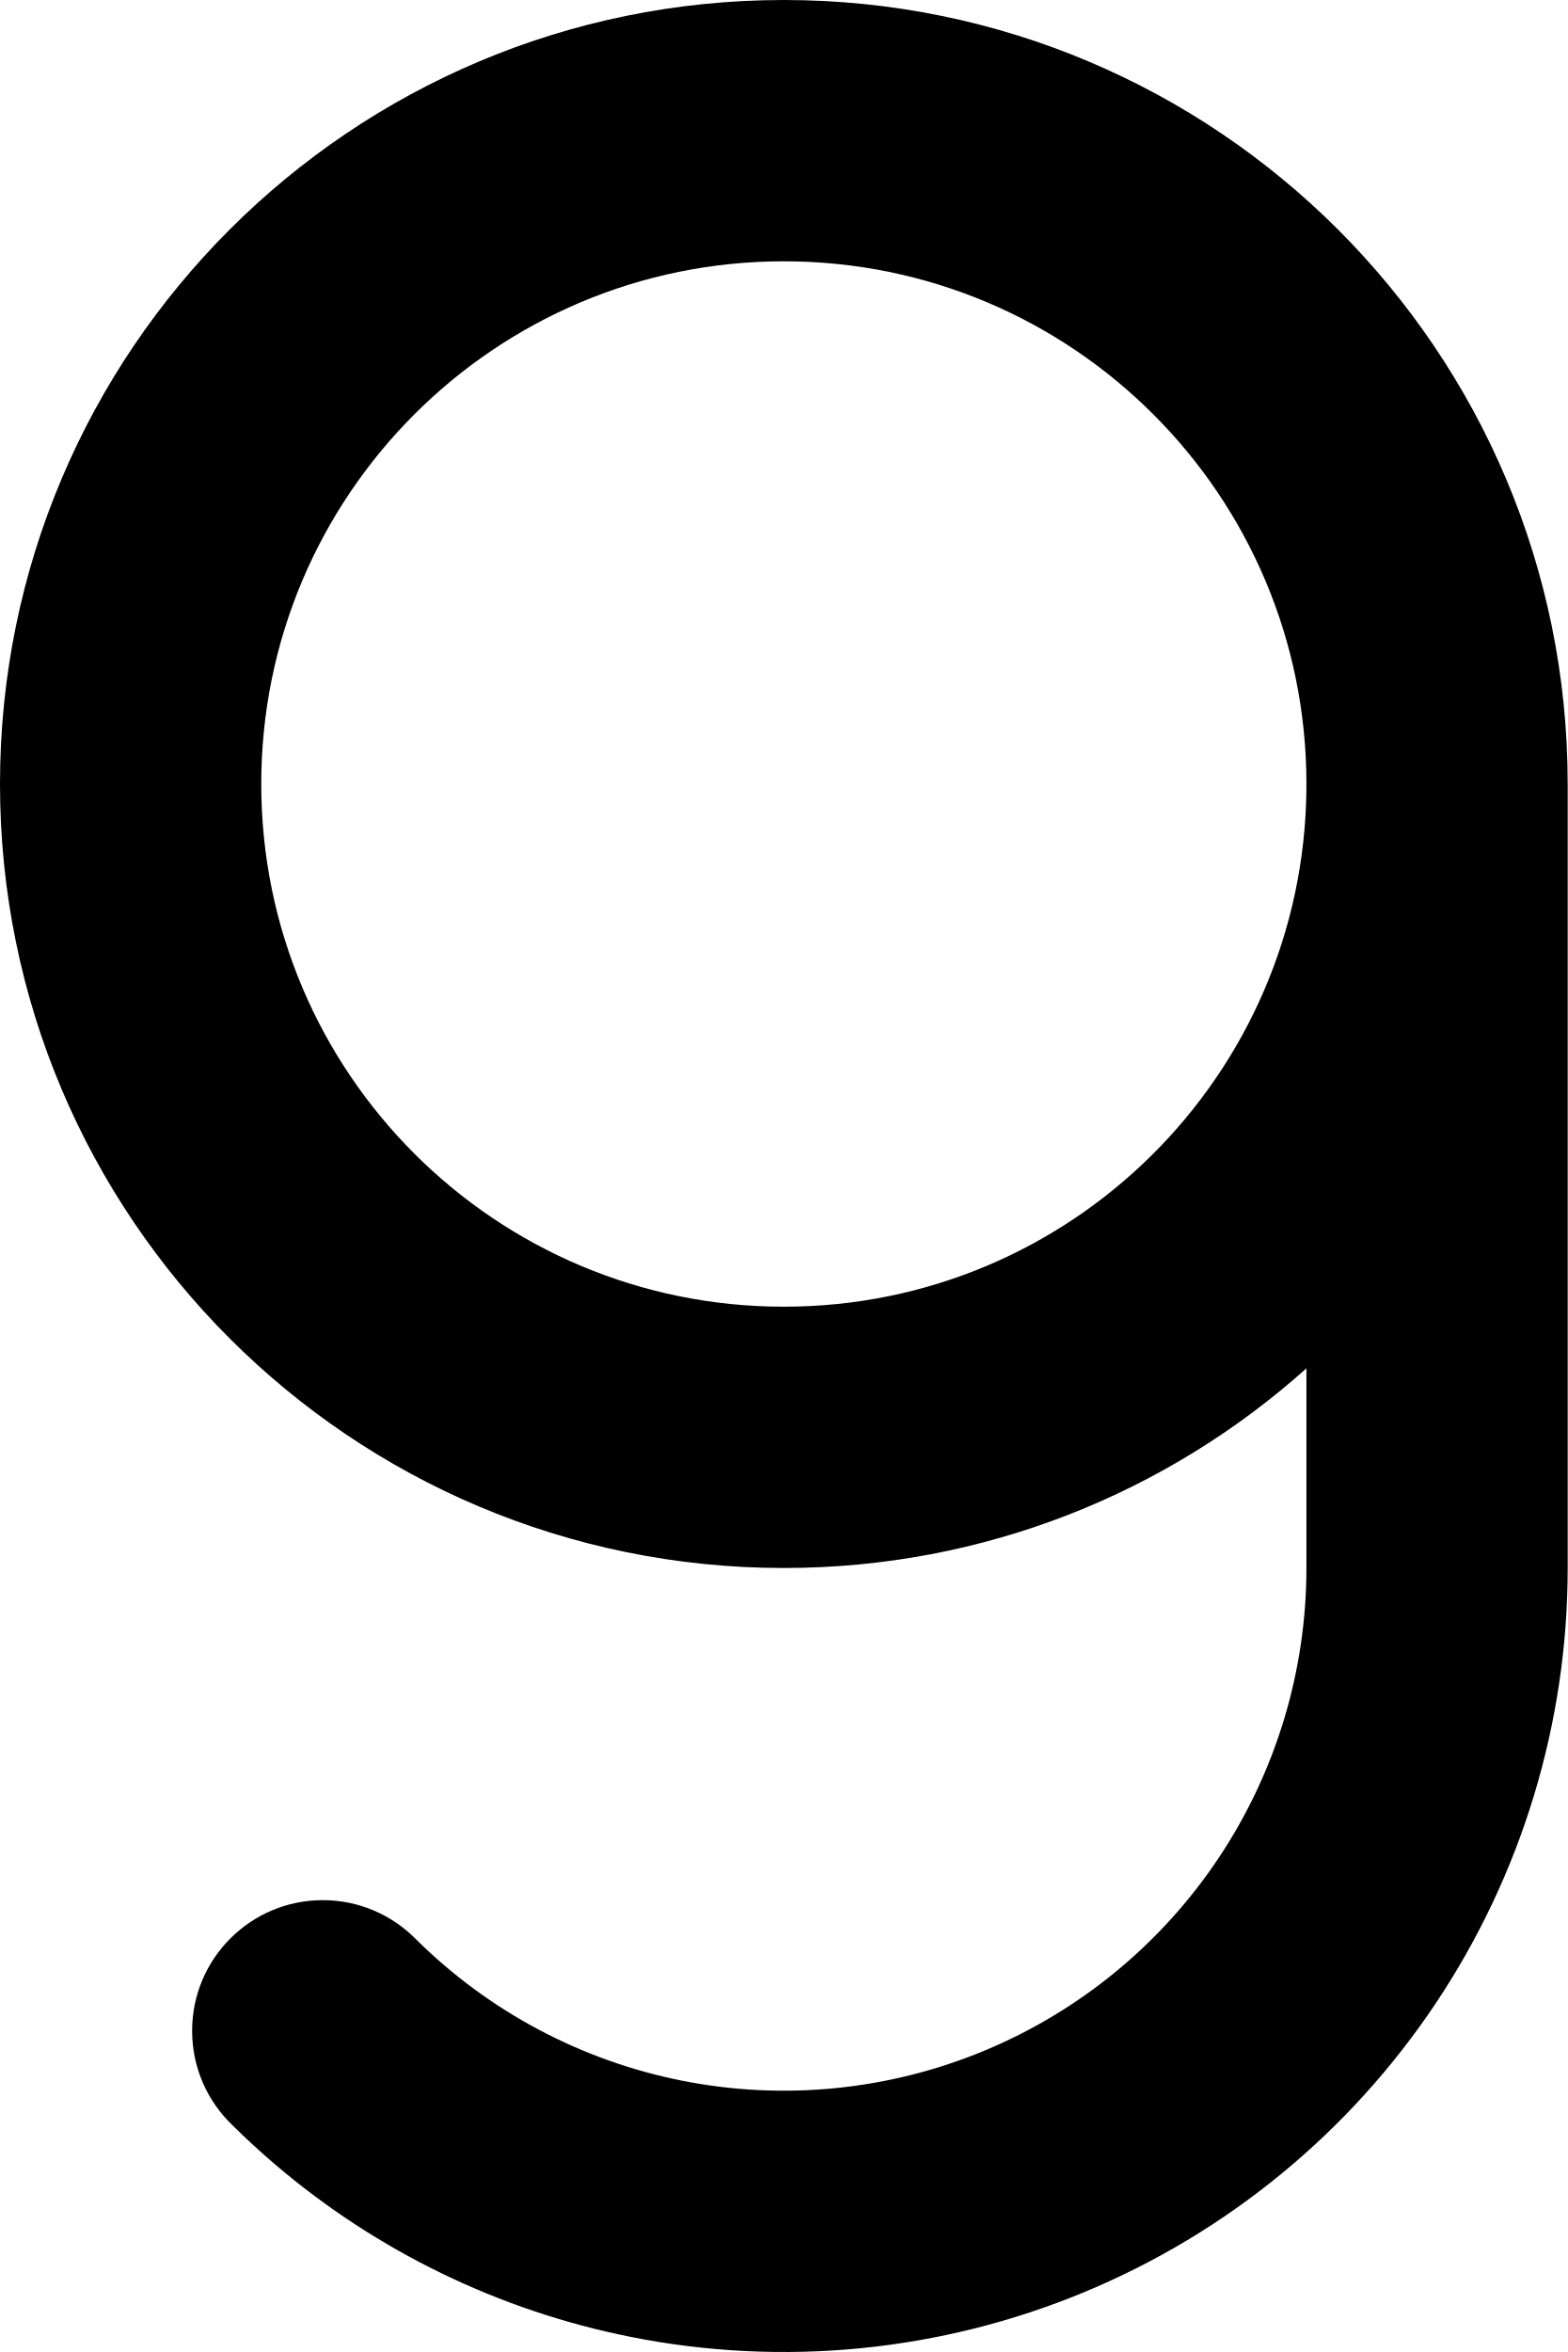
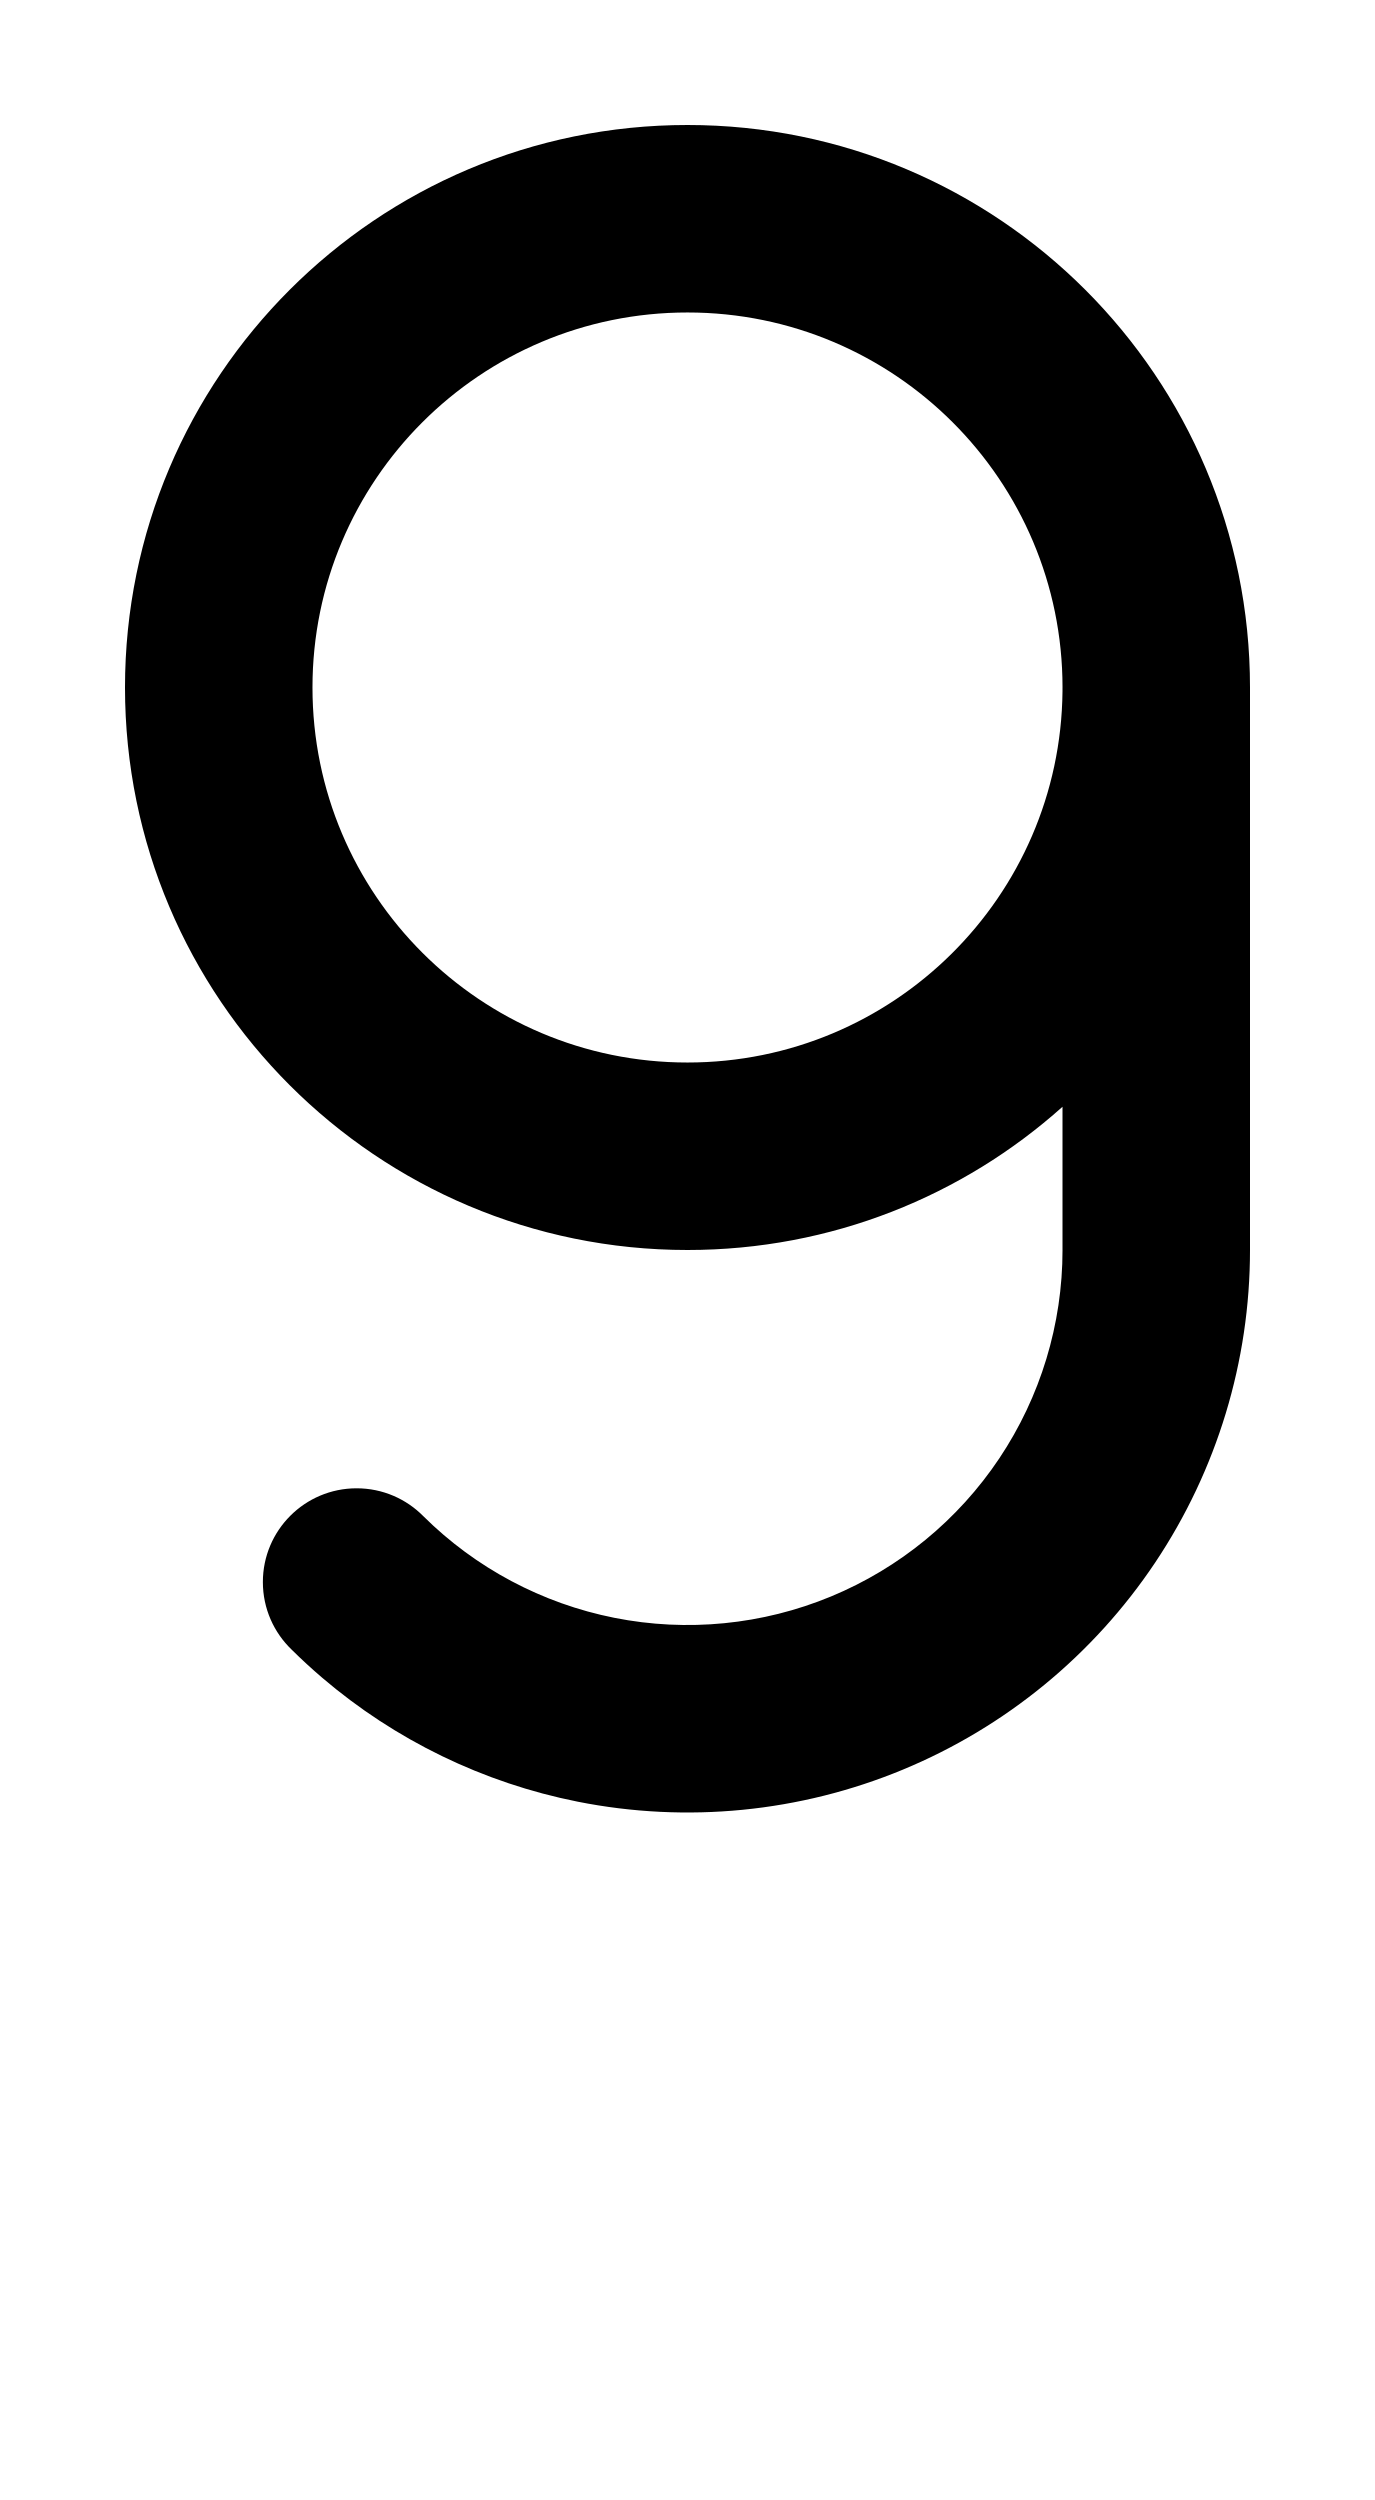
- <svg xmlns="http://www.w3.org/2000/svg" width="180" height="270" viewBox="0 0 180 270" fill="none">
-   <path fill-rule="evenodd" clip-rule="evenodd" d="M90 0C40.294 0 0 40.294 0 90C0 139.706 40.294 180 90 180C113.051 180 134.077 171.334 150 157.083V180H150.003C150.003 191.867 146.484 203.468 139.891 213.336C133.297 223.203 123.926 230.894 112.962 235.436C101.998 239.977 89.933 241.165 78.294 238.85C66.731 236.55 56.103 230.895 47.736 222.593C45.016 219.837 41.237 218.129 37.059 218.129C28.775 218.129 22.059 224.844 22.059 233.129C22.059 237.386 23.833 241.228 26.681 243.959C28.248 245.51 29.868 247 31.537 248.426C43.219 258.407 57.295 265.258 72.442 268.271C89.9 271.743 107.996 269.961 124.442 263.149C140.887 256.337 154.943 244.802 164.832 230.001C174.722 215.201 180 197.8 180 180V90C180 40.294 139.706 0 90 0ZM150.003 90C150.003 56.861 123.139 29.997 90 29.997C56.861 29.997 29.997 56.861 29.997 90C29.997 123.139 56.861 150.003 90 150.003C122.935 150.003 149.672 123.469 150 90.612V90H150.003Z" fill="black" />
+ <svg xmlns="http://www.w3.org/2000/svg" width="550" height="1000" viewBox="0 0 550 1000" fill="none">
+   <path fill-rule="evenodd" clip-rule="evenodd" d="M275 50C150.736 50 50 150.736 50 275C50 399.264 150.736 500 275 500C332.627 500 385.193 478.336 425 442.708V500H425.008C425.008 529.669 416.21 558.671 399.727 583.34C383.244 608.008 359.816 627.235 332.405 638.589C304.995 649.942 274.834 652.913 245.735 647.125C216.826 641.375 190.257 627.236 169.34 606.481C162.541 599.592 153.093 595.321 142.648 595.321C121.938 595.321 105.148 612.111 105.148 632.821C105.148 643.464 109.582 653.071 116.703 659.897C120.621 663.776 124.671 667.5 128.843 671.065C158.047 696.017 193.238 713.144 231.105 720.677C274.75 729.358 319.99 724.903 361.104 707.873C402.217 690.843 437.357 662.004 462.081 625.003C486.804 588.002 500 544.501 500 500V275C500 150.736 399.264 50 275 50ZM425.008 275C425.008 192.153 357.847 124.992 275 124.992C192.153 124.992 124.992 192.153 124.992 275C124.992 357.847 192.153 425.007 275 425.007C357.337 425.007 424.18 358.671 425 276.529V275H425.008Z" fill="black" />
</svg>
